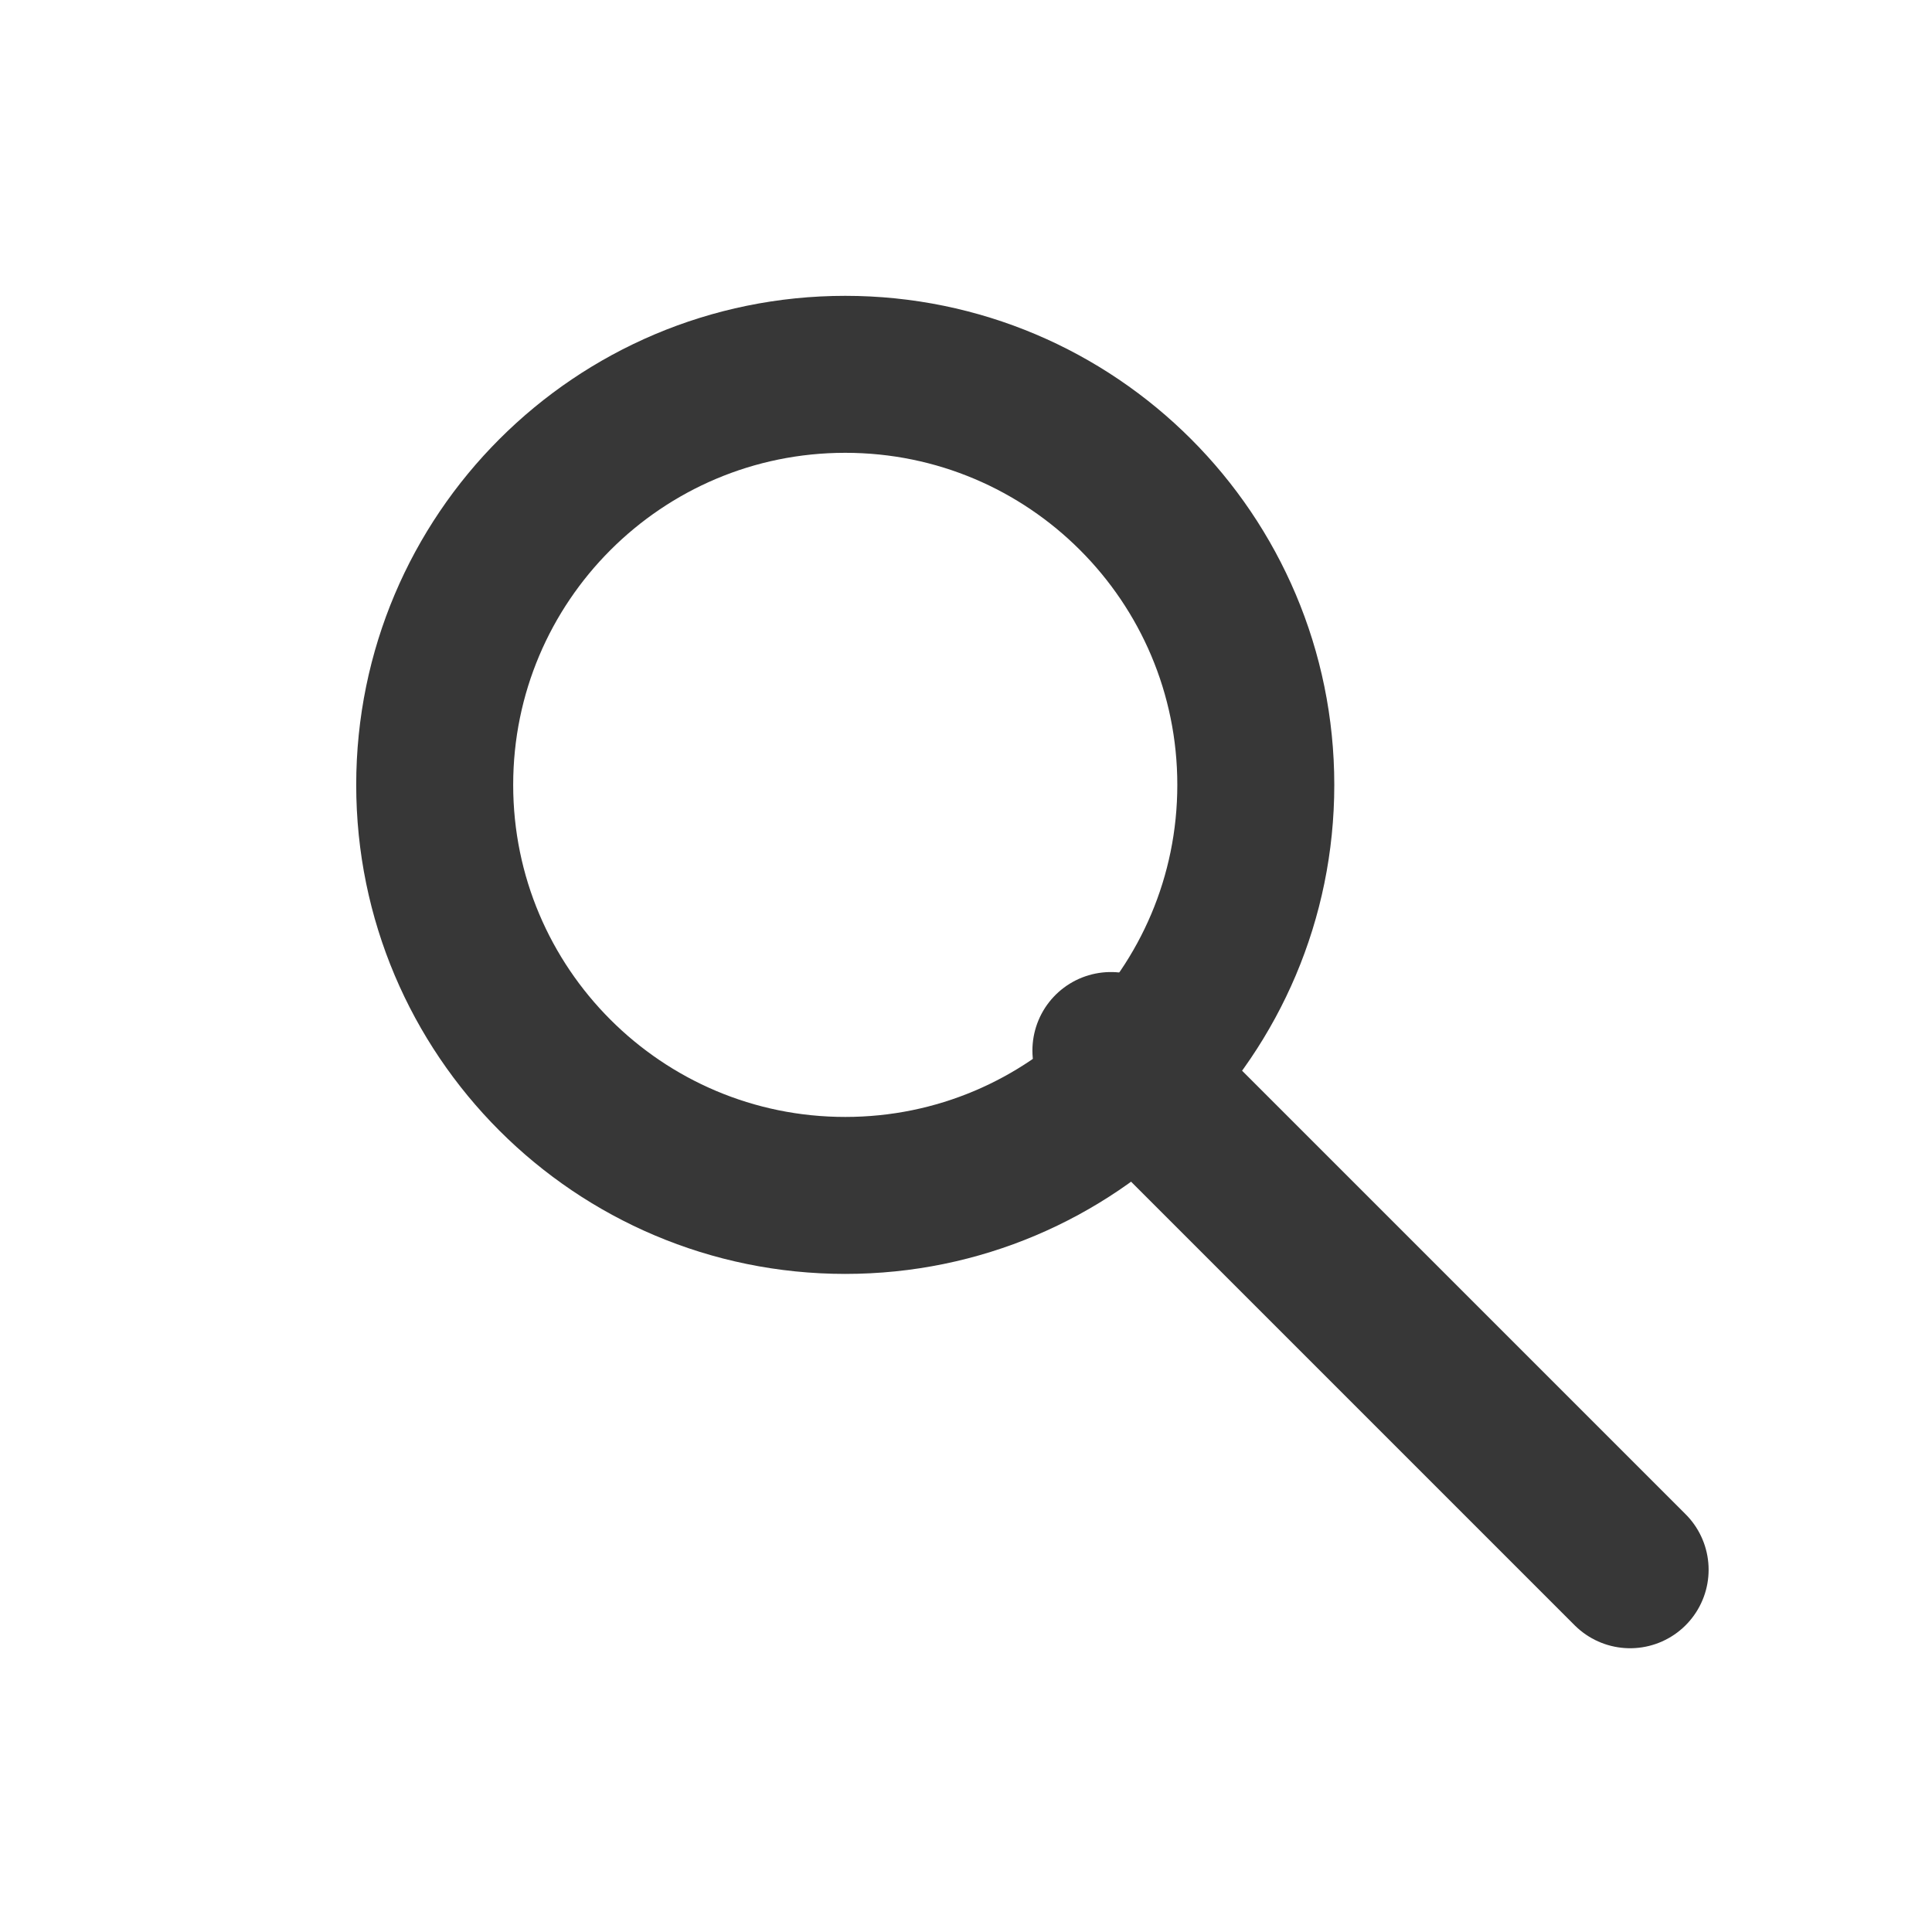
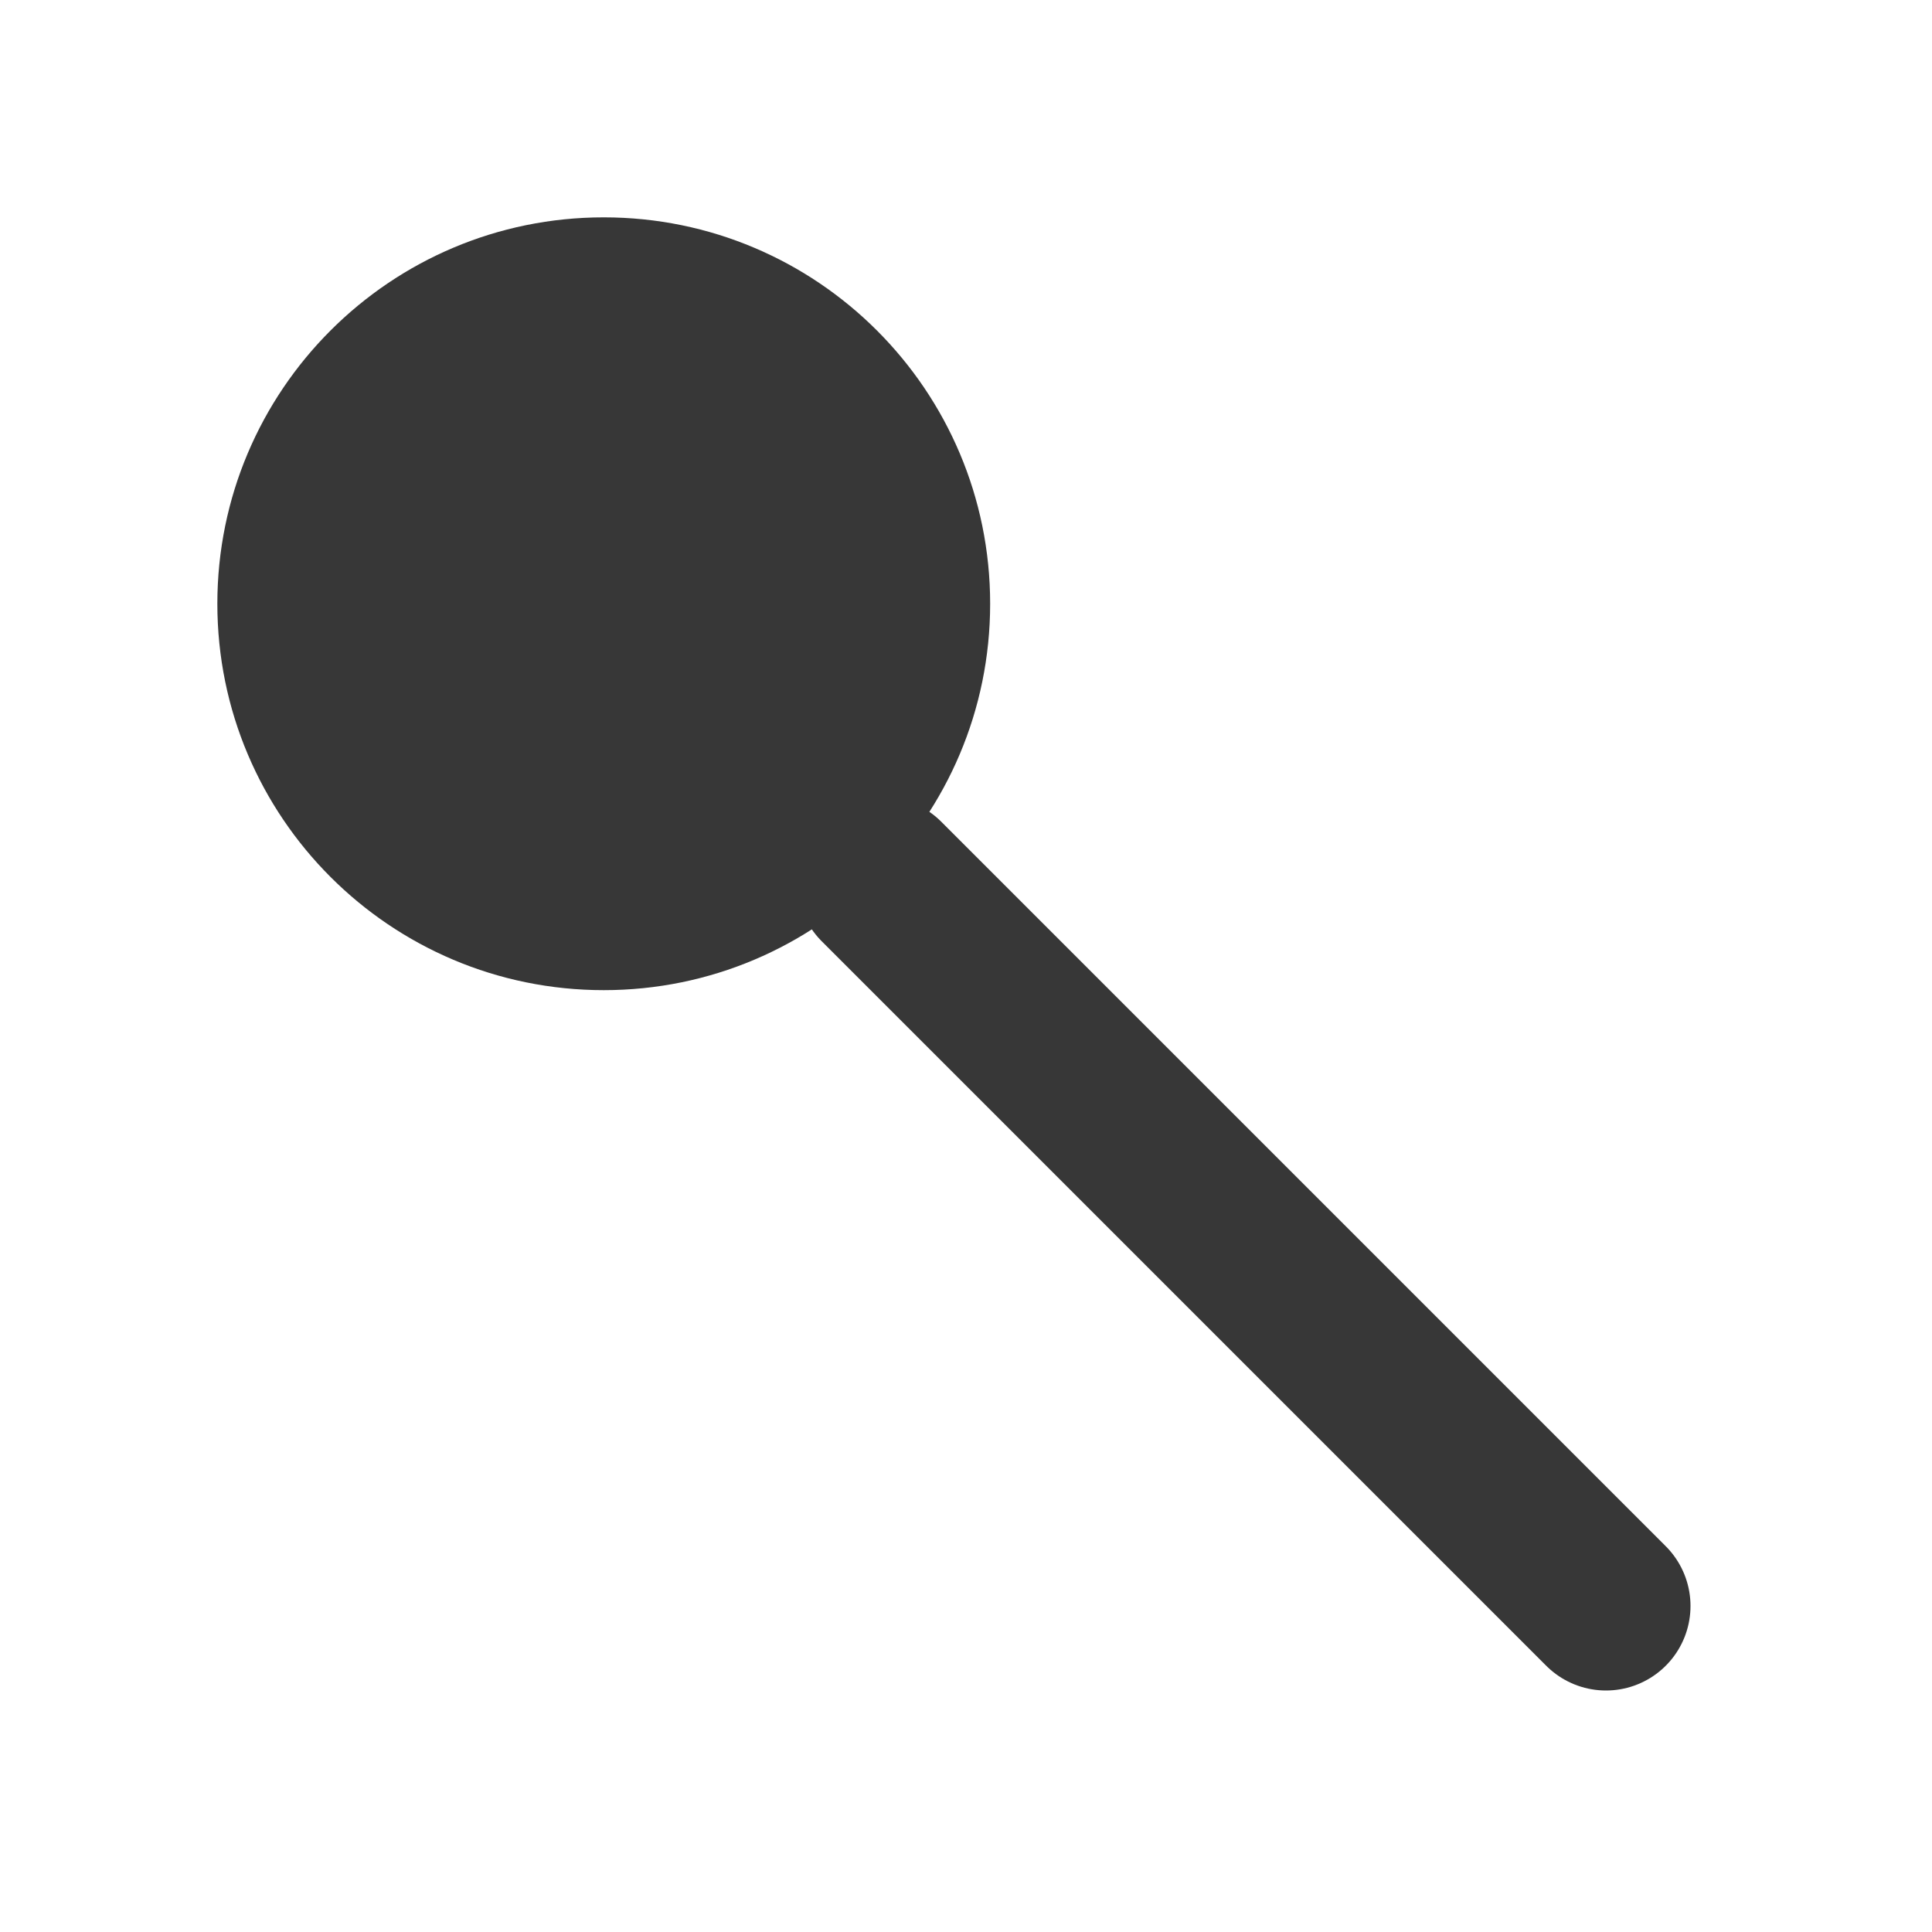
<svg xmlns="http://www.w3.org/2000/svg" width="16" height="16" viewBox="0 0 16 16">
-   <circle cx="7" cy="6.5" r="3.4" fill="none" stroke="#373737" stroke-width="1.3" />
-   <path d="M9.2 8.7l4.3 4.3" fill="none" stroke="#373737" stroke-width="1.3" stroke-linecap="round" />
+   <circle cx="5" cy="5" r="3.2" fill="#373737" />
+   <path d="M7.3 7.3l6 6" fill="none" stroke="#373737" stroke-width="1.4" stroke-linecap="round" />
</svg>
